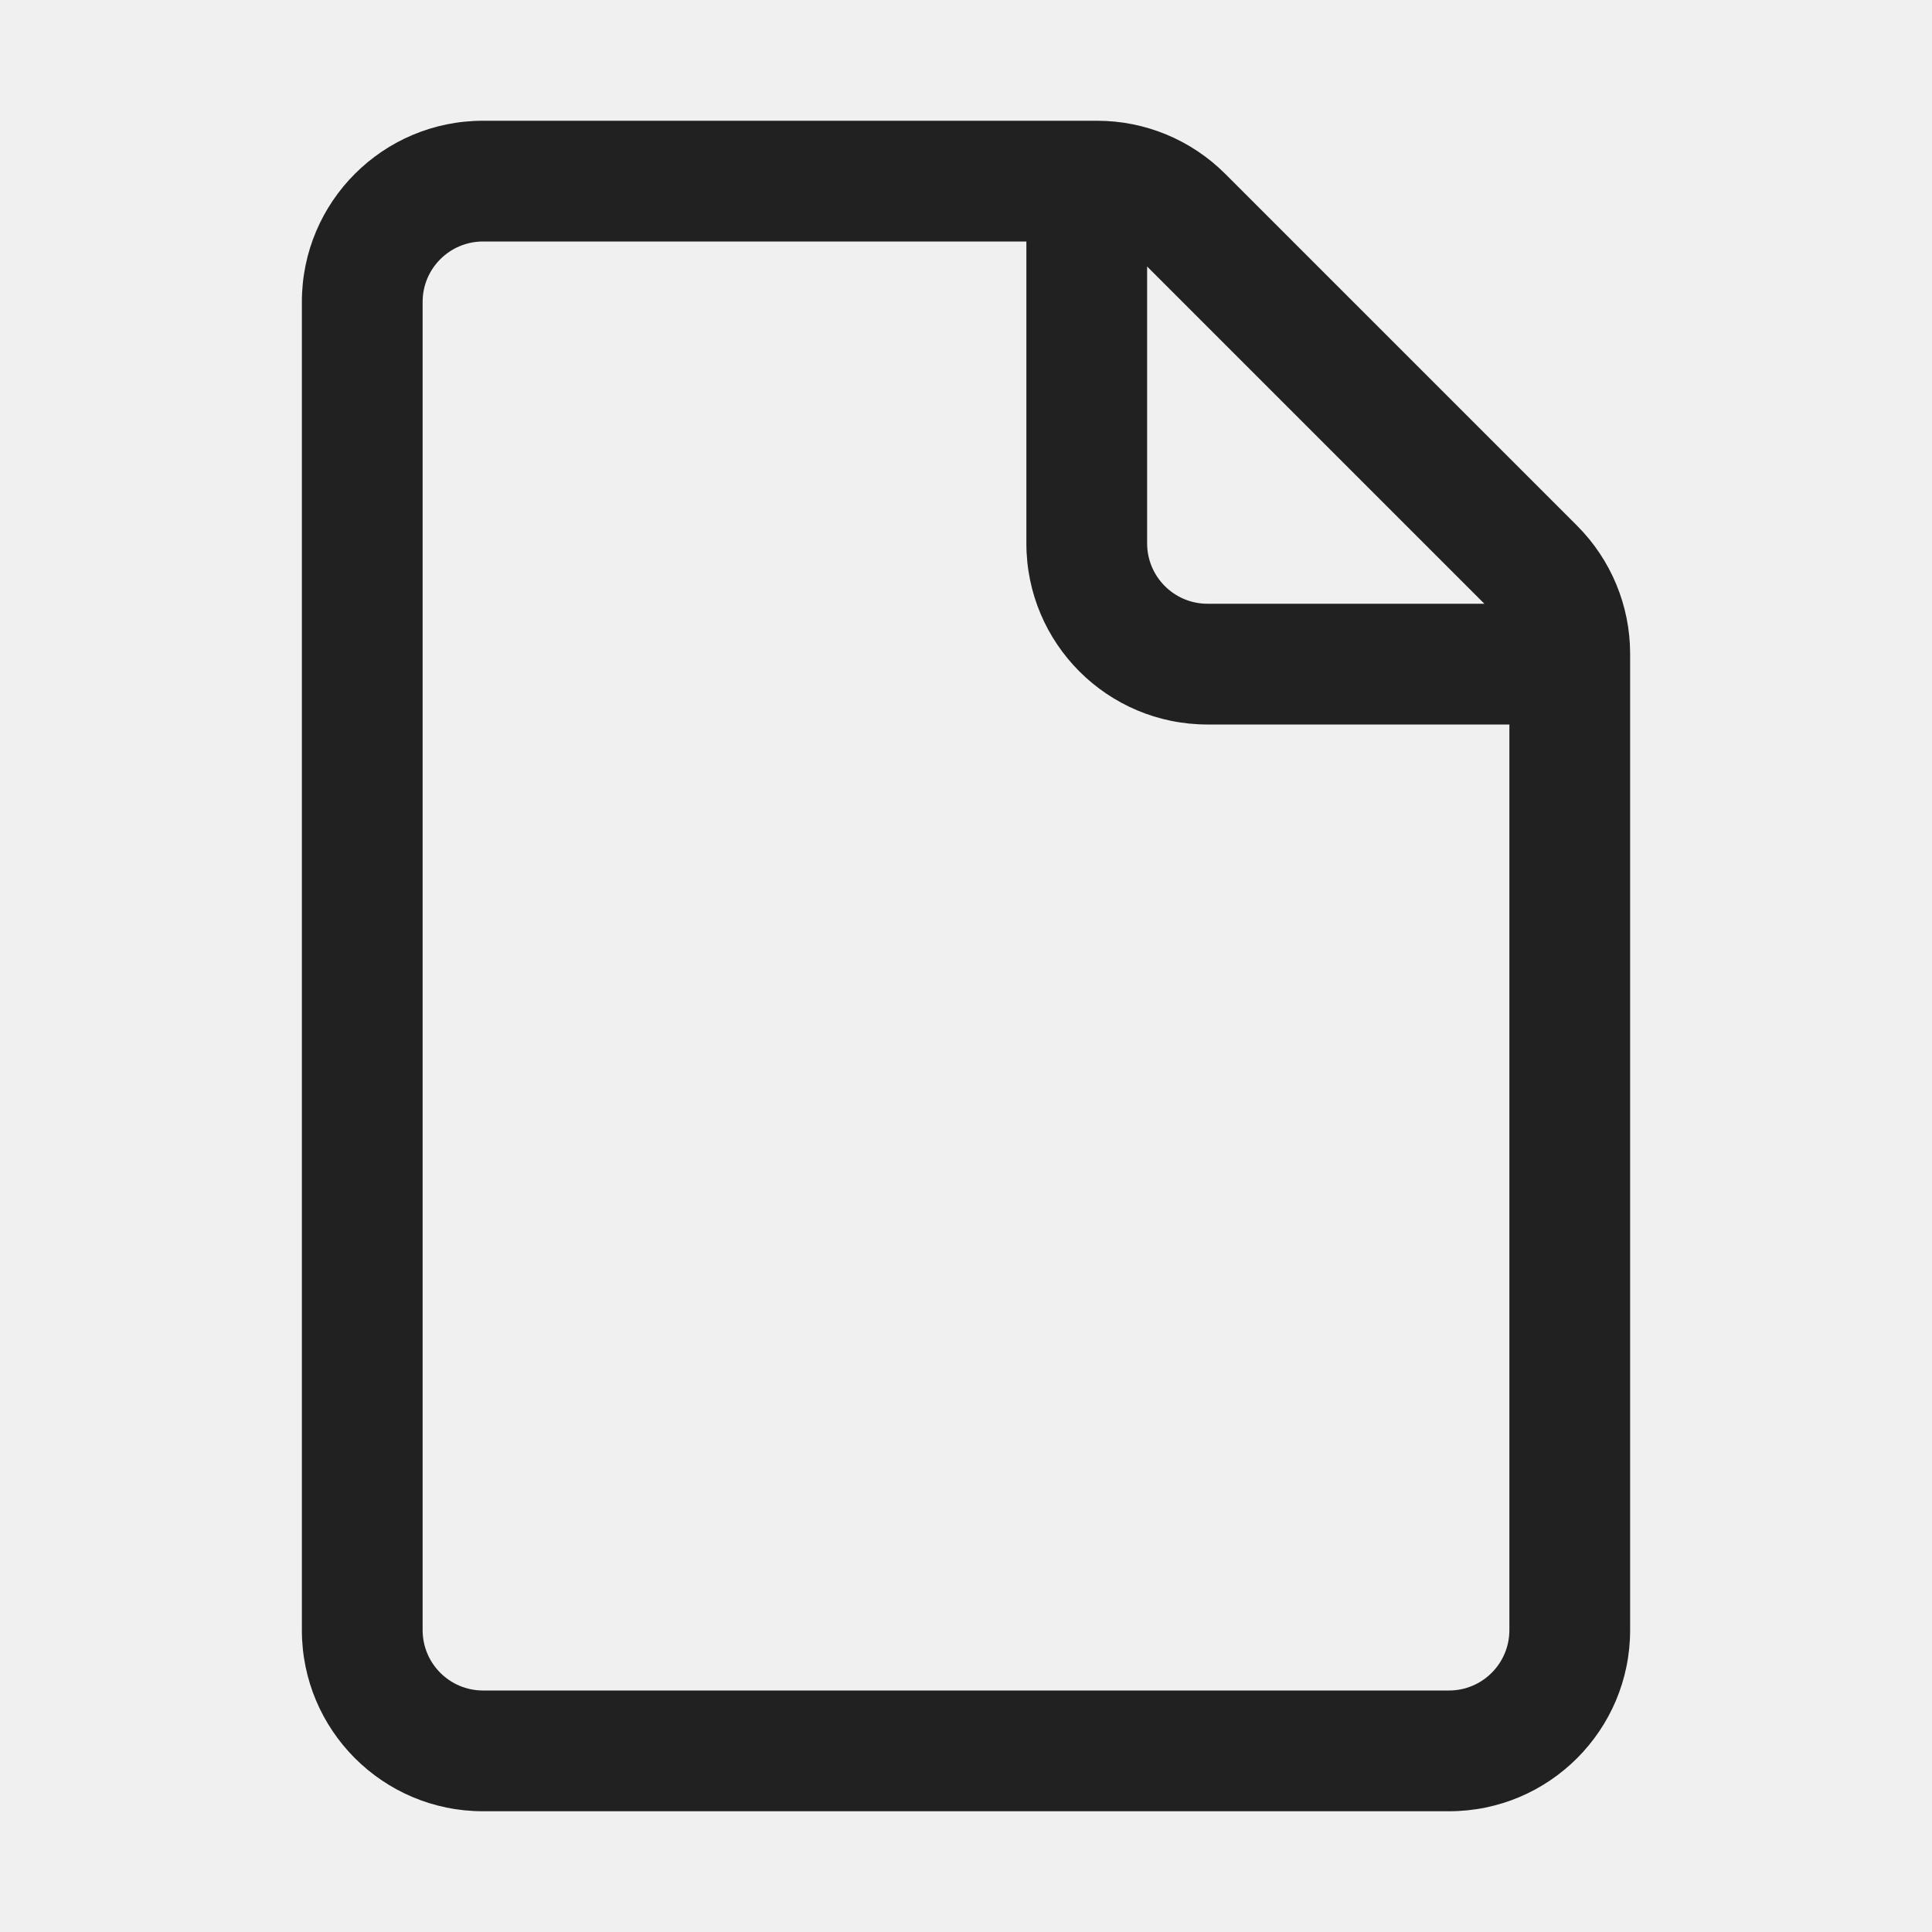
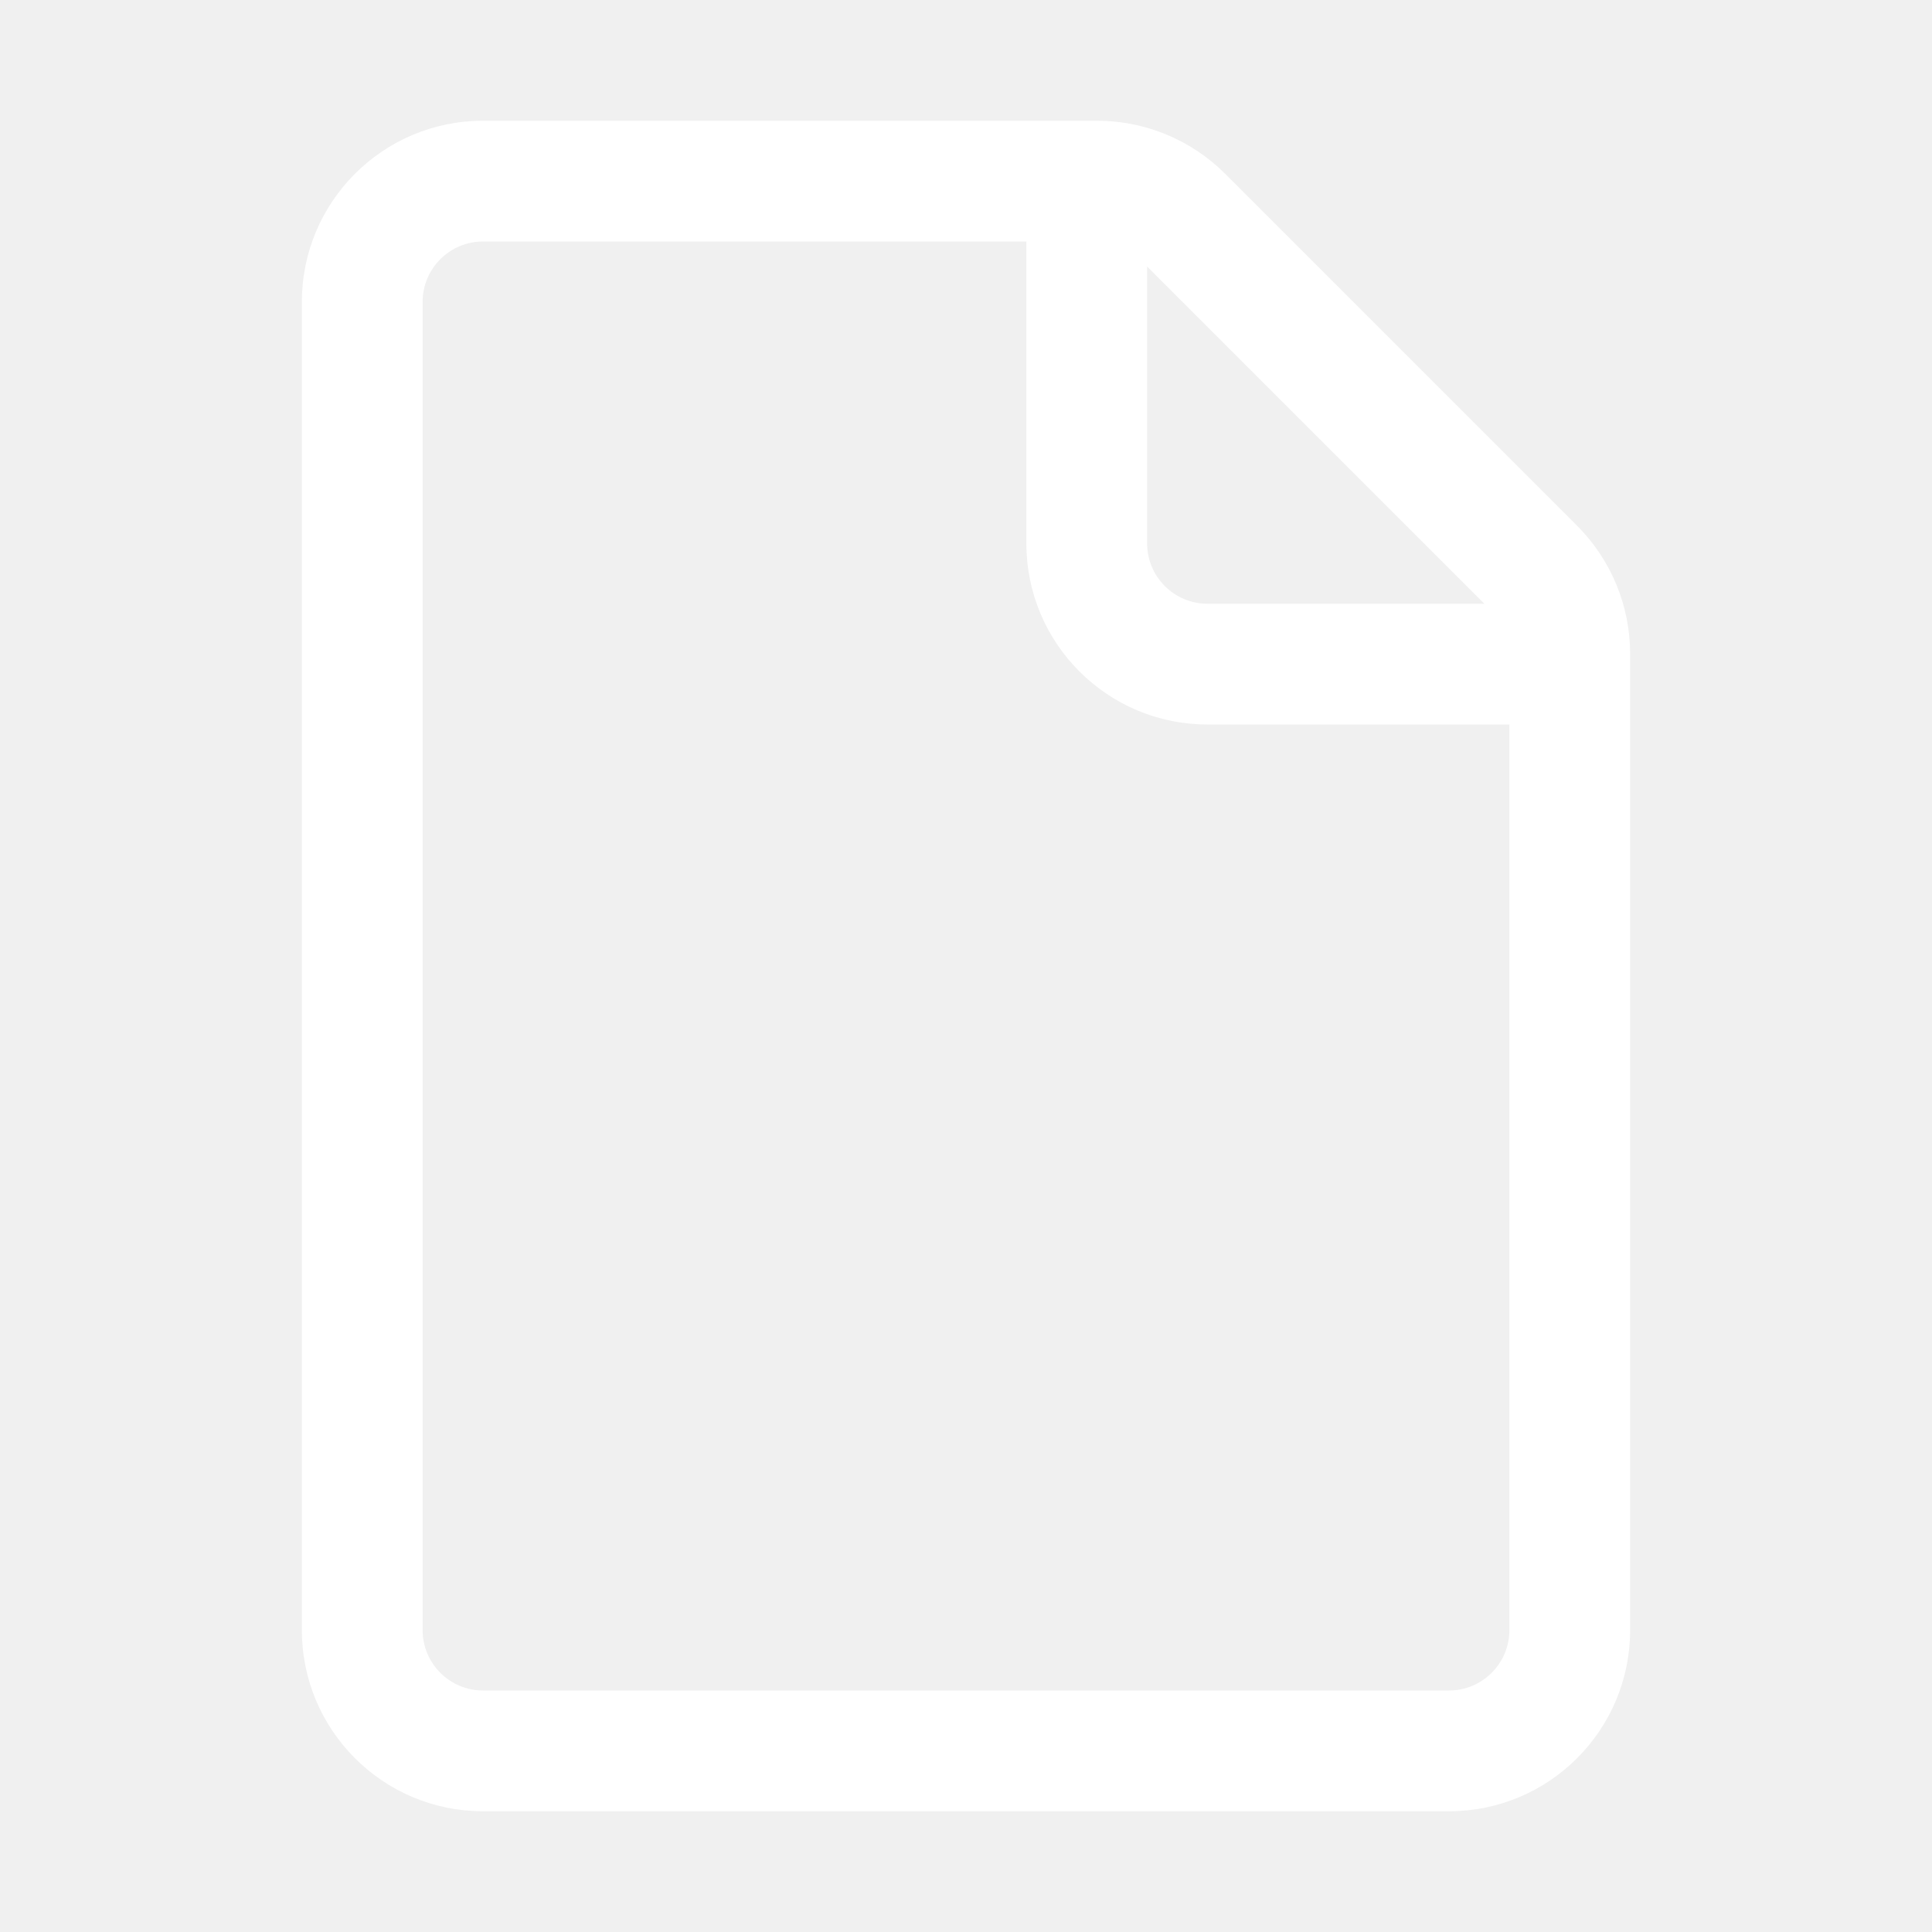
<svg xmlns="http://www.w3.org/2000/svg" width="32" height="32" viewBox="0 0 32 32" fill="none">
-   <path d="M8 2C6.343 2 5 3.343 5 5V27C5 28.657 6.343 30 8 30H24C25.657 30 27 28.657 27 27V10.828C27 10.033 26.684 9.27 26.121 8.707L20.293 2.879C19.73 2.316 18.967 2 18.172 2H8ZM7 5C7 4.448 7.448 4 8 4H17V9C17 10.657 18.343 12 20 12H25V27C25 27.552 24.552 28 24 28H8C7.448 28 7 27.552 7 27V5ZM24.586 10H20C19.448 10 19 9.552 19 9V4.414L24.586 10Z" fill="#212121" />
+   <path d="M8 2C6.343 2 5 3.343 5 5V27C5 28.657 6.343 30 8 30H24C25.657 30 27 28.657 27 27V10.828C27 10.033 26.684 9.27 26.121 8.707L20.293 2.879C19.73 2.316 18.967 2 18.172 2H8ZM7 5C7 4.448 7.448 4 8 4H17V9C17 10.657 18.343 12 20 12H25V27C25 27.552 24.552 28 24 28H8C7.448 28 7 27.552 7 27V5ZM24.586 10H20C19.448 10 19 9.552 19 9V4.414L24.586 10Z" fill="white" />
</svg>
